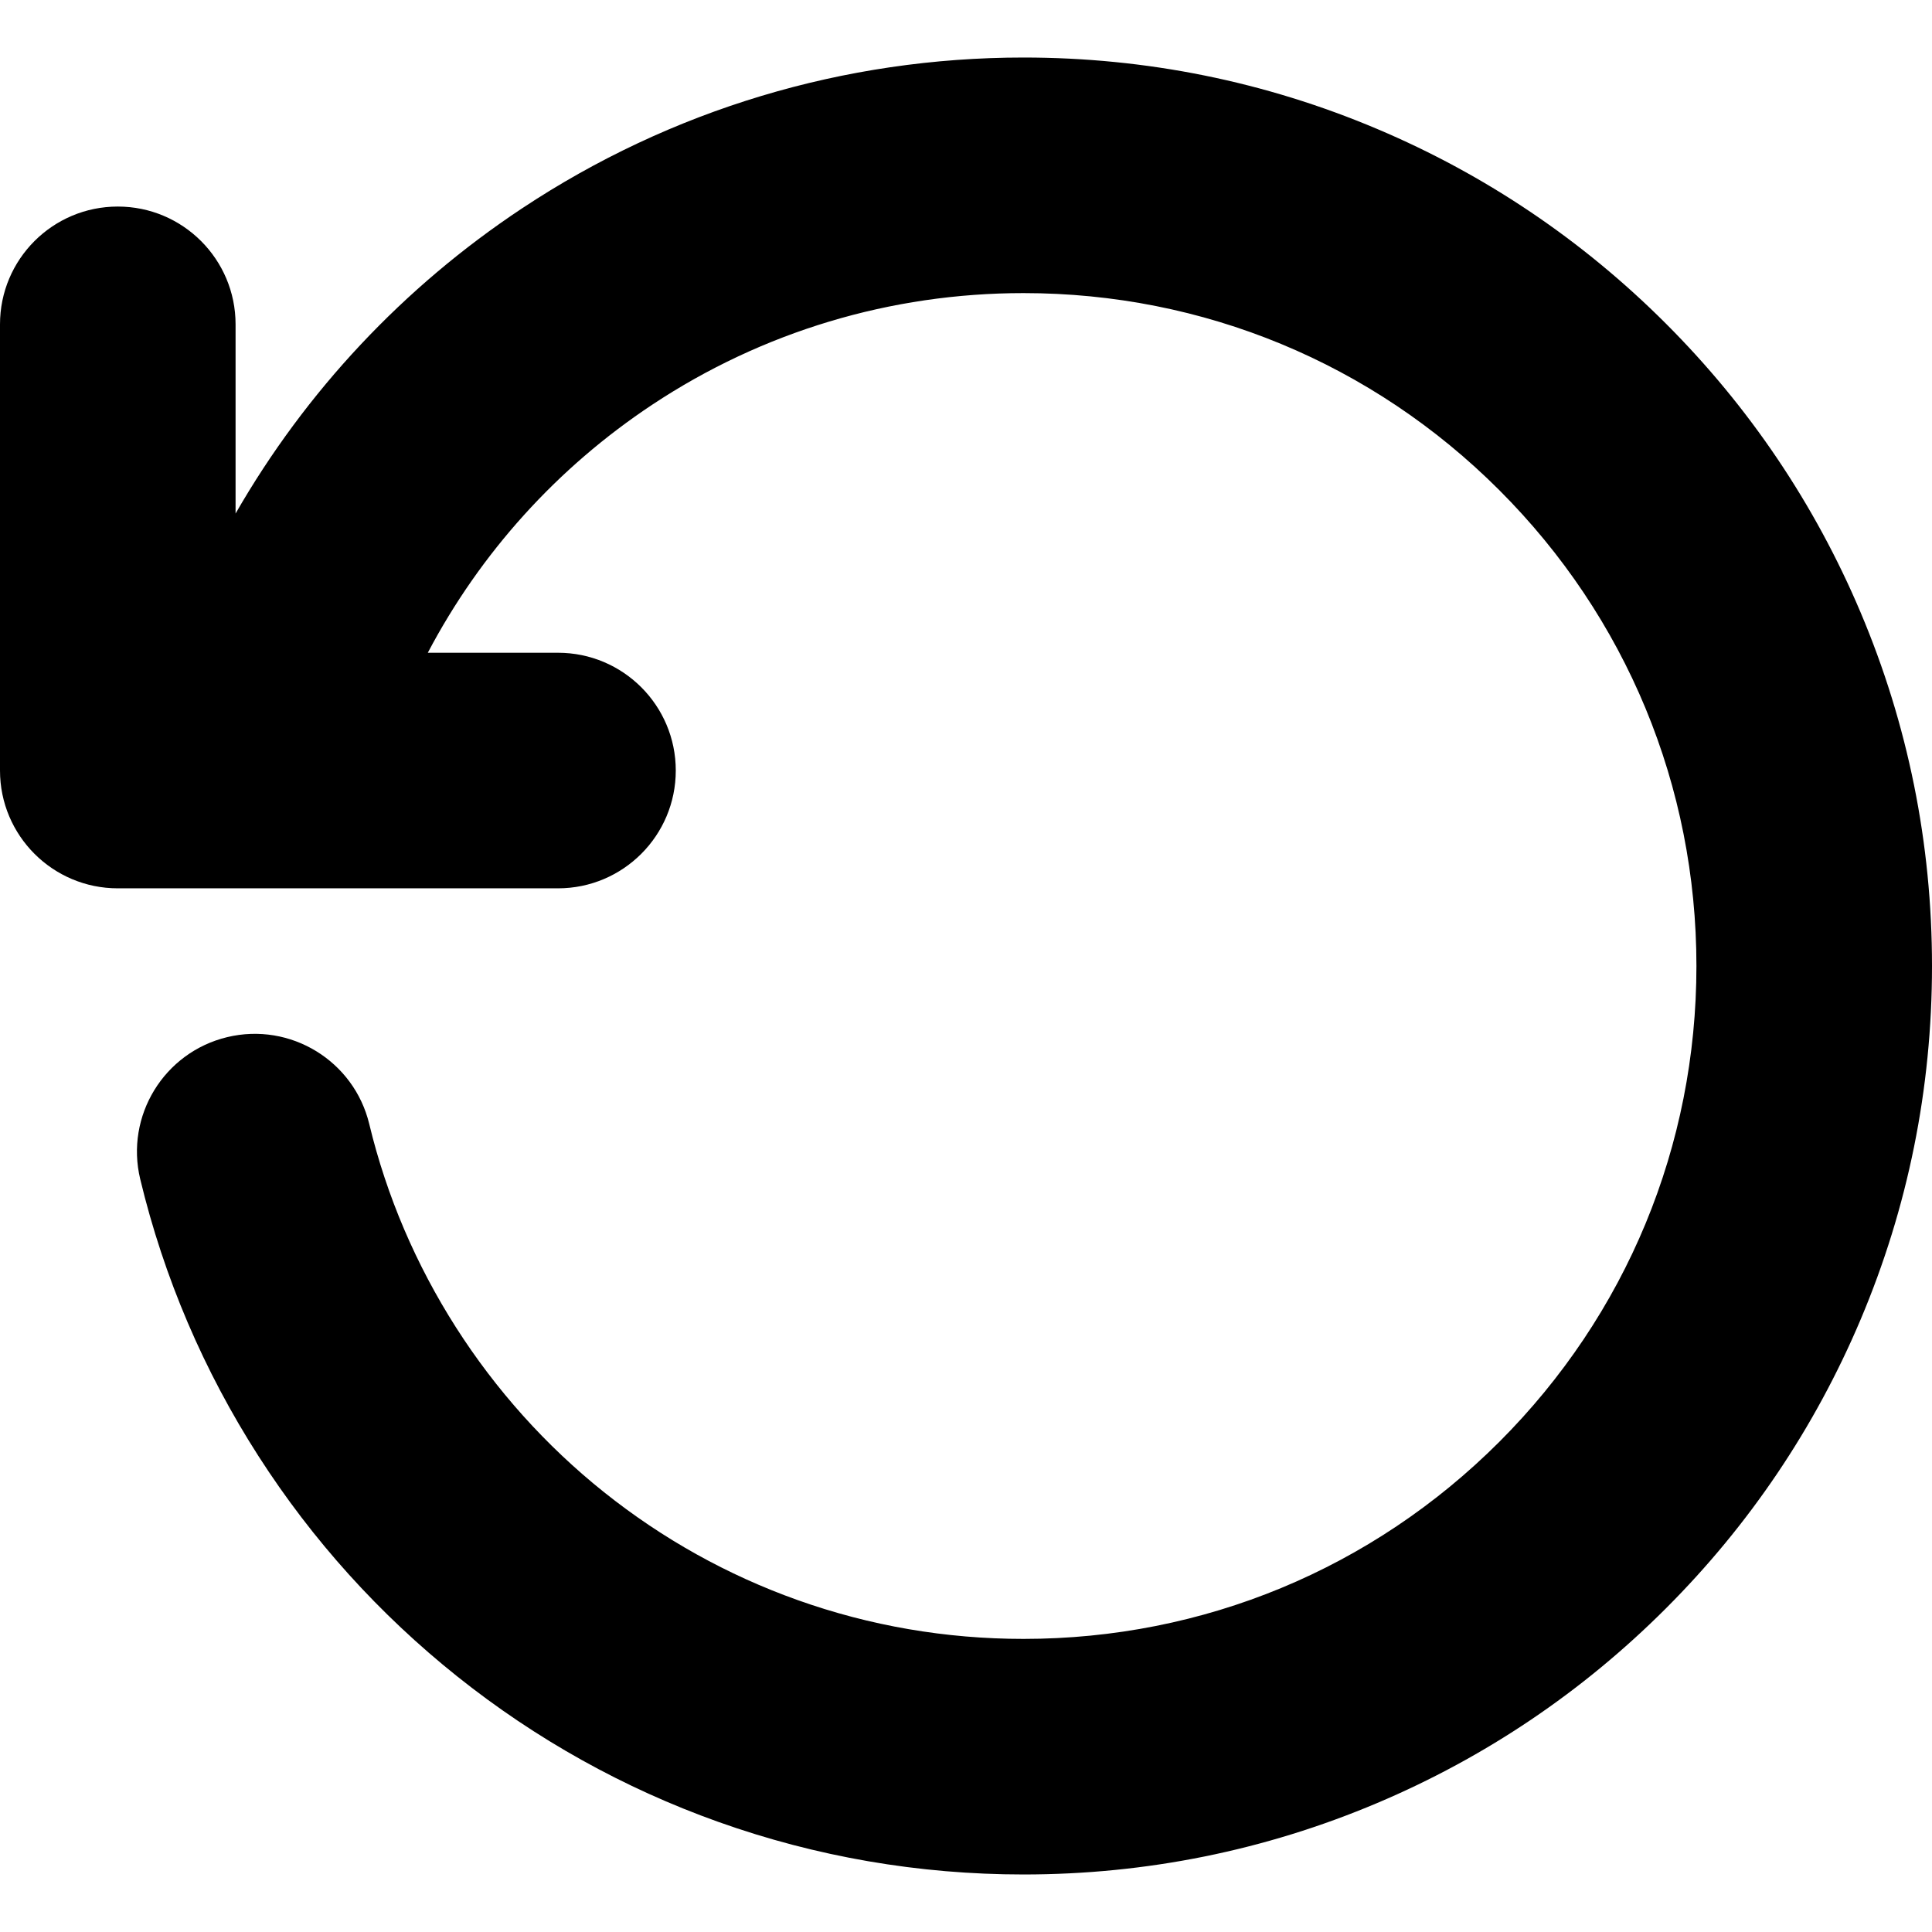
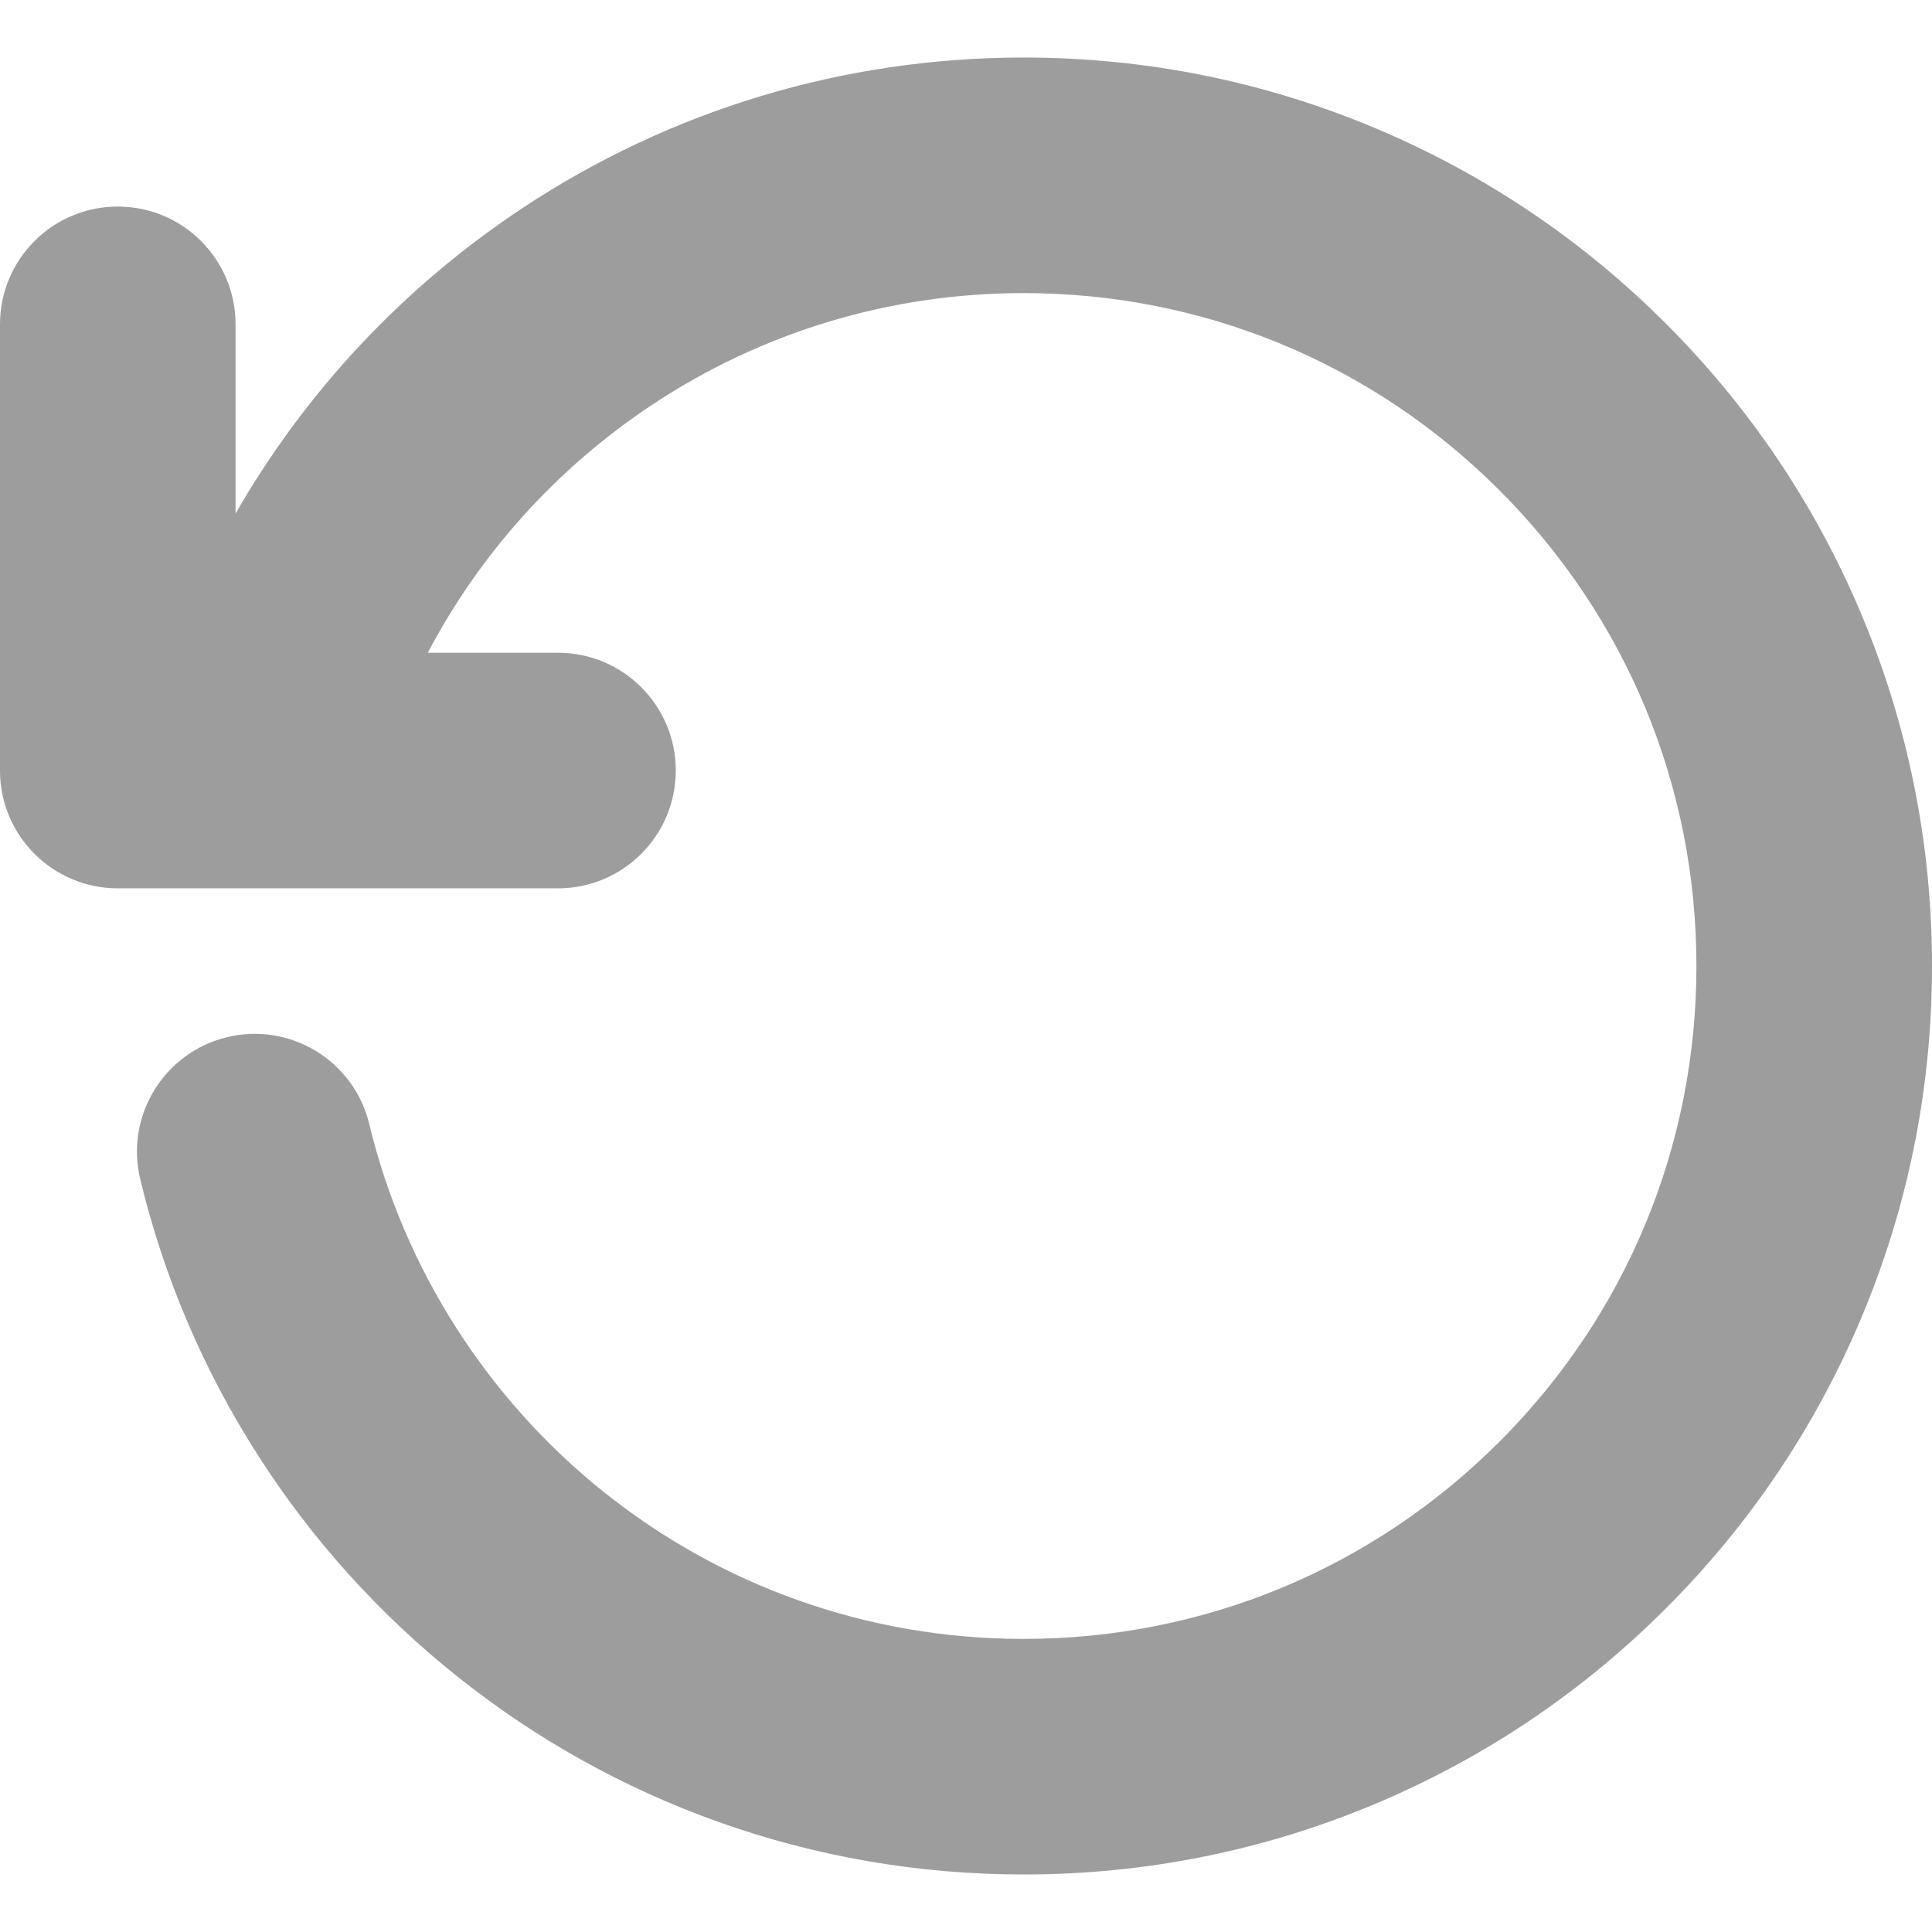
- <svg xmlns="http://www.w3.org/2000/svg" fill="currentColor" fill-rule="nonzero" version="1.1" id="Capa_1" width="66px" height="66px" viewBox="0 0 861.143 861.143" xml:space="preserve">
+ <svg xmlns="http://www.w3.org/2000/svg" fill="#9d9d9d" fill-rule="nonzero" version="1.1" id="Capa_1" width="66px" height="66px" viewBox="0 0 861.143 861.143" xml:space="preserve">
  <g>
    <path d="M456.213,730.502c-34.613,0-68.516-5.831-100.765-17.331c-31.171-11.115-60.159-27.272-86.161-48.024   c-52.042-41.536-89.225-99.817-104.693-164.109c-6.783-28.189-35.133-45.546-63.325-38.761   c-28.19,6.783-45.544,35.135-38.761,63.325c10.557,43.872,28.304,85.42,52.748,123.492c23.995,37.372,53.782,70.384,88.534,98.118   c35.098,28.013,74.258,49.833,116.393,64.858c43.6,15.547,89.367,23.431,136.031,23.431c54.643,0,107.678-10.713,157.633-31.843   c48.225-20.396,91.523-49.587,128.695-86.758s66.361-80.471,86.76-128.696c21.129-49.956,31.842-102.99,31.842-157.633   c0-54.642-10.713-107.678-31.842-157.633c-20.398-48.225-49.588-91.525-86.76-128.696S662.07,77.881,613.846,57.484   c-49.955-21.13-102.99-31.843-157.633-31.843c-79.907,0-157.211,23.258-223.558,67.259c-52.833,35.04-96.38,81.557-127.655,135.996   v-84.329c0-28.995-23.505-52.5-52.5-52.5S0,115.572,0,144.567v198.884c0,28.995,23.505,52.5,52.5,52.5h196.21   c28.994,0,52.5-23.505,52.5-52.5c0-28.995-23.506-52.5-52.5-52.5h-58.027c23.445-44.539,57.708-82.493,100.006-110.546   c49.088-32.555,106.324-49.763,165.522-49.763c80.113,0,155.434,31.198,212.084,87.848c56.648,56.65,87.848,131.967,87.848,212.081   s-31.197,155.434-87.848,212.083S536.326,730.502,456.213,730.502z" />
  </g>
</svg>
